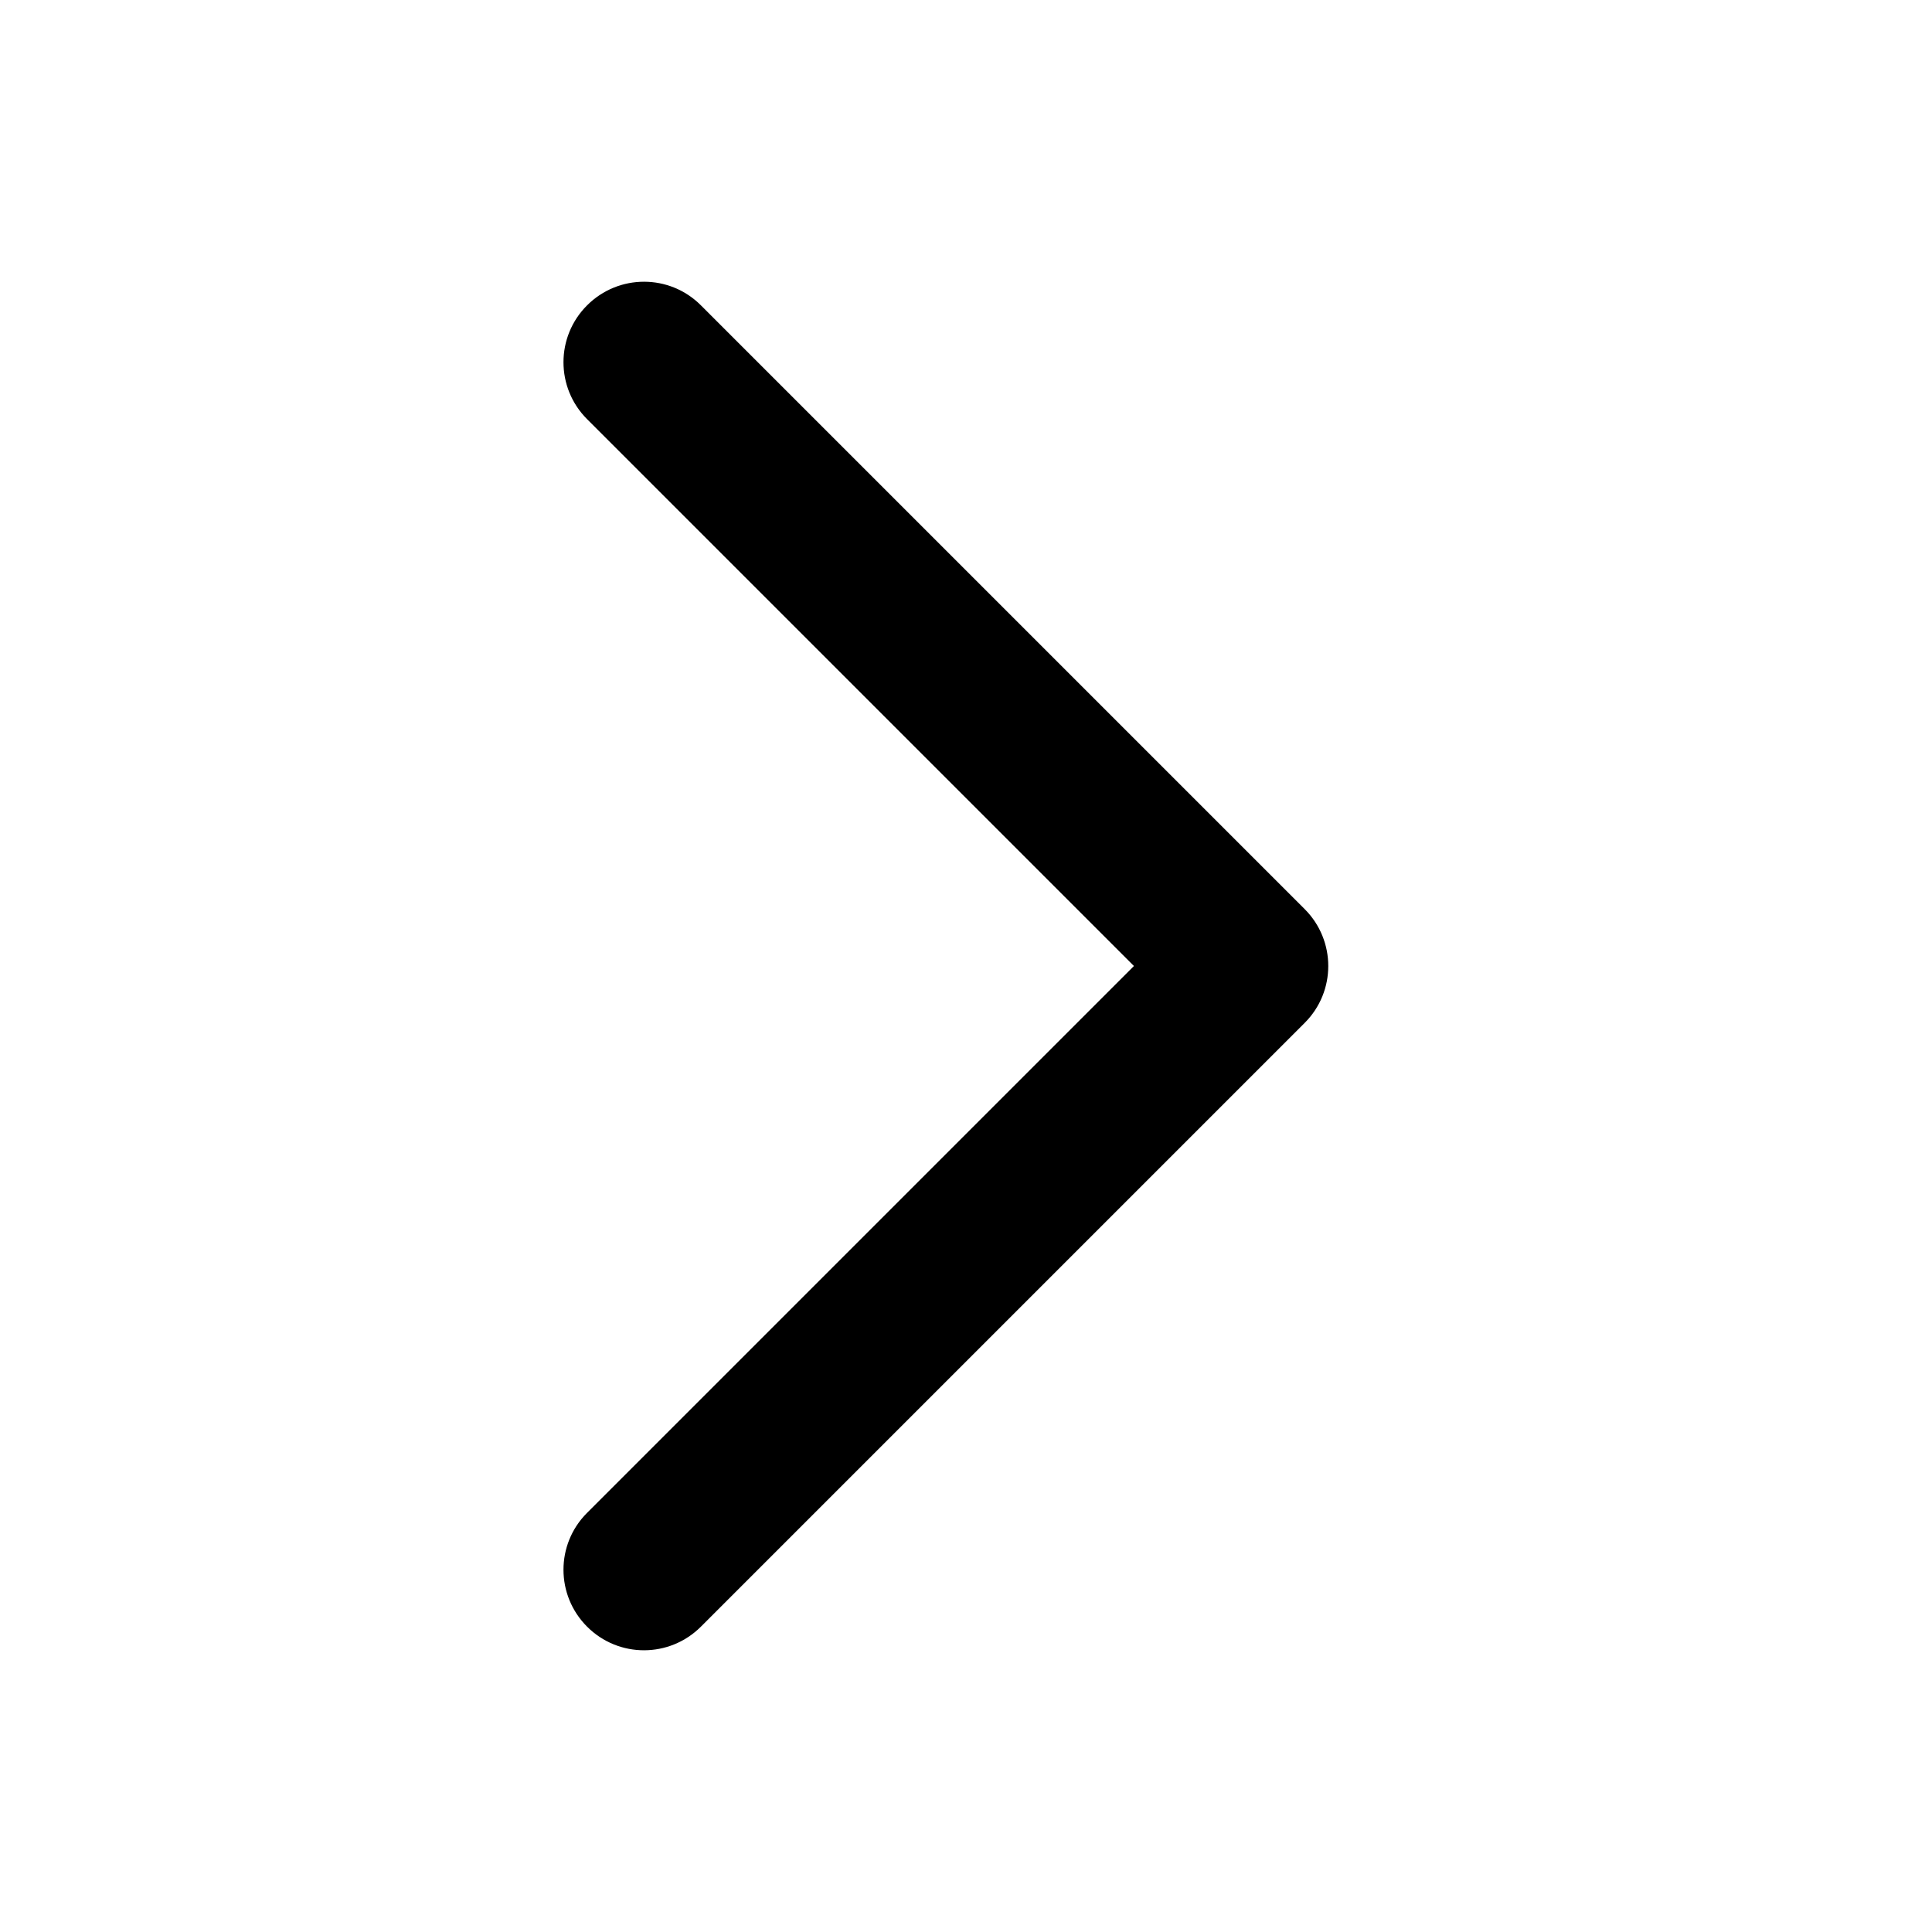
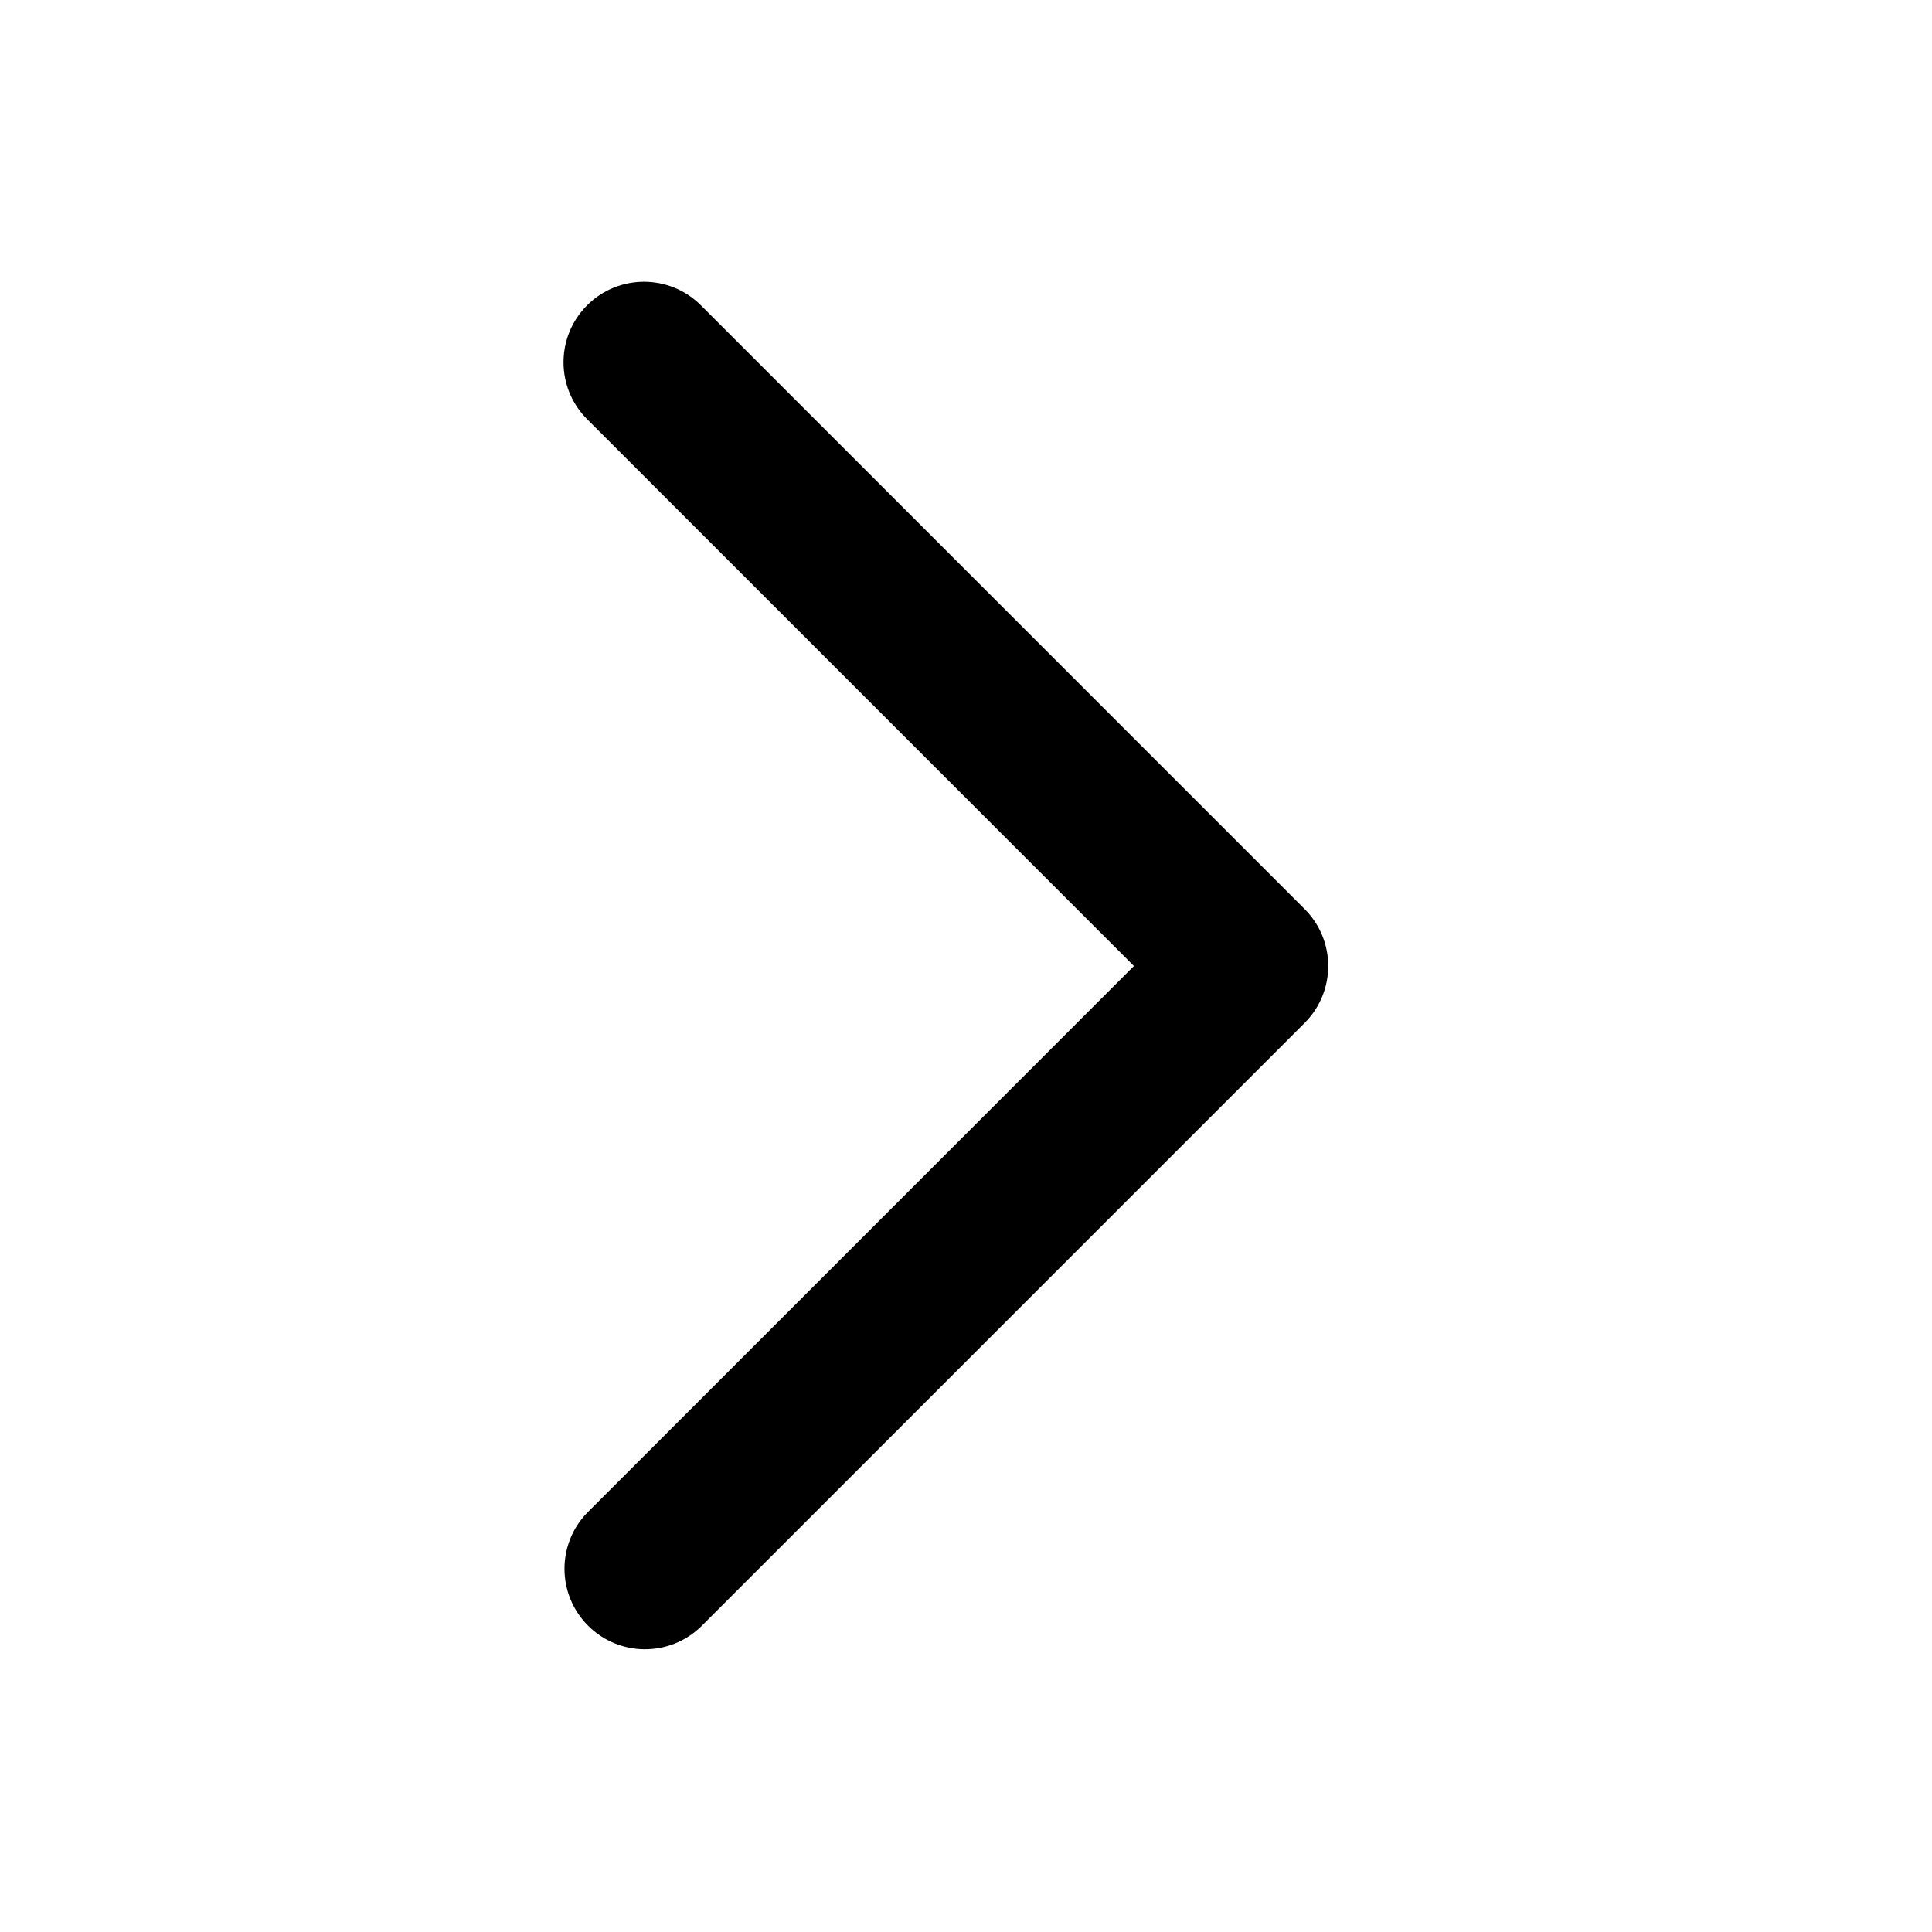
<svg xmlns="http://www.w3.org/2000/svg" width="24" height="24" fill="none">
-   <path fill-rule="evenodd" clip-rule="evenodd" d="M7.293 3.793c.391-.391 1.024-.391 1.414 0l7.5 7.5c.391.391.391 1.024 0 1.414l-7.5 7.5c-.391.391-1.024.391-1.414 0-.391-.391-.391-1.024 0-1.414L14.086 12 7.293 5.207c-.391-.391-.391-1.024 0-1.414Z" fill="currentColor" />
+   <path fill-rule="evenodd" clip-rule="evenodd" d="M7.293 3.793a1 1 0 0 1 1.414 0l7.5 7.5a1 1 0 0 1 0 1.414l-7.5 7.5a1 1 0 0 1-1.414-1.414L14.086 12 7.293 5.207a1 1 0 0 1 0-1.414" fill="currentColor" />
</svg>
